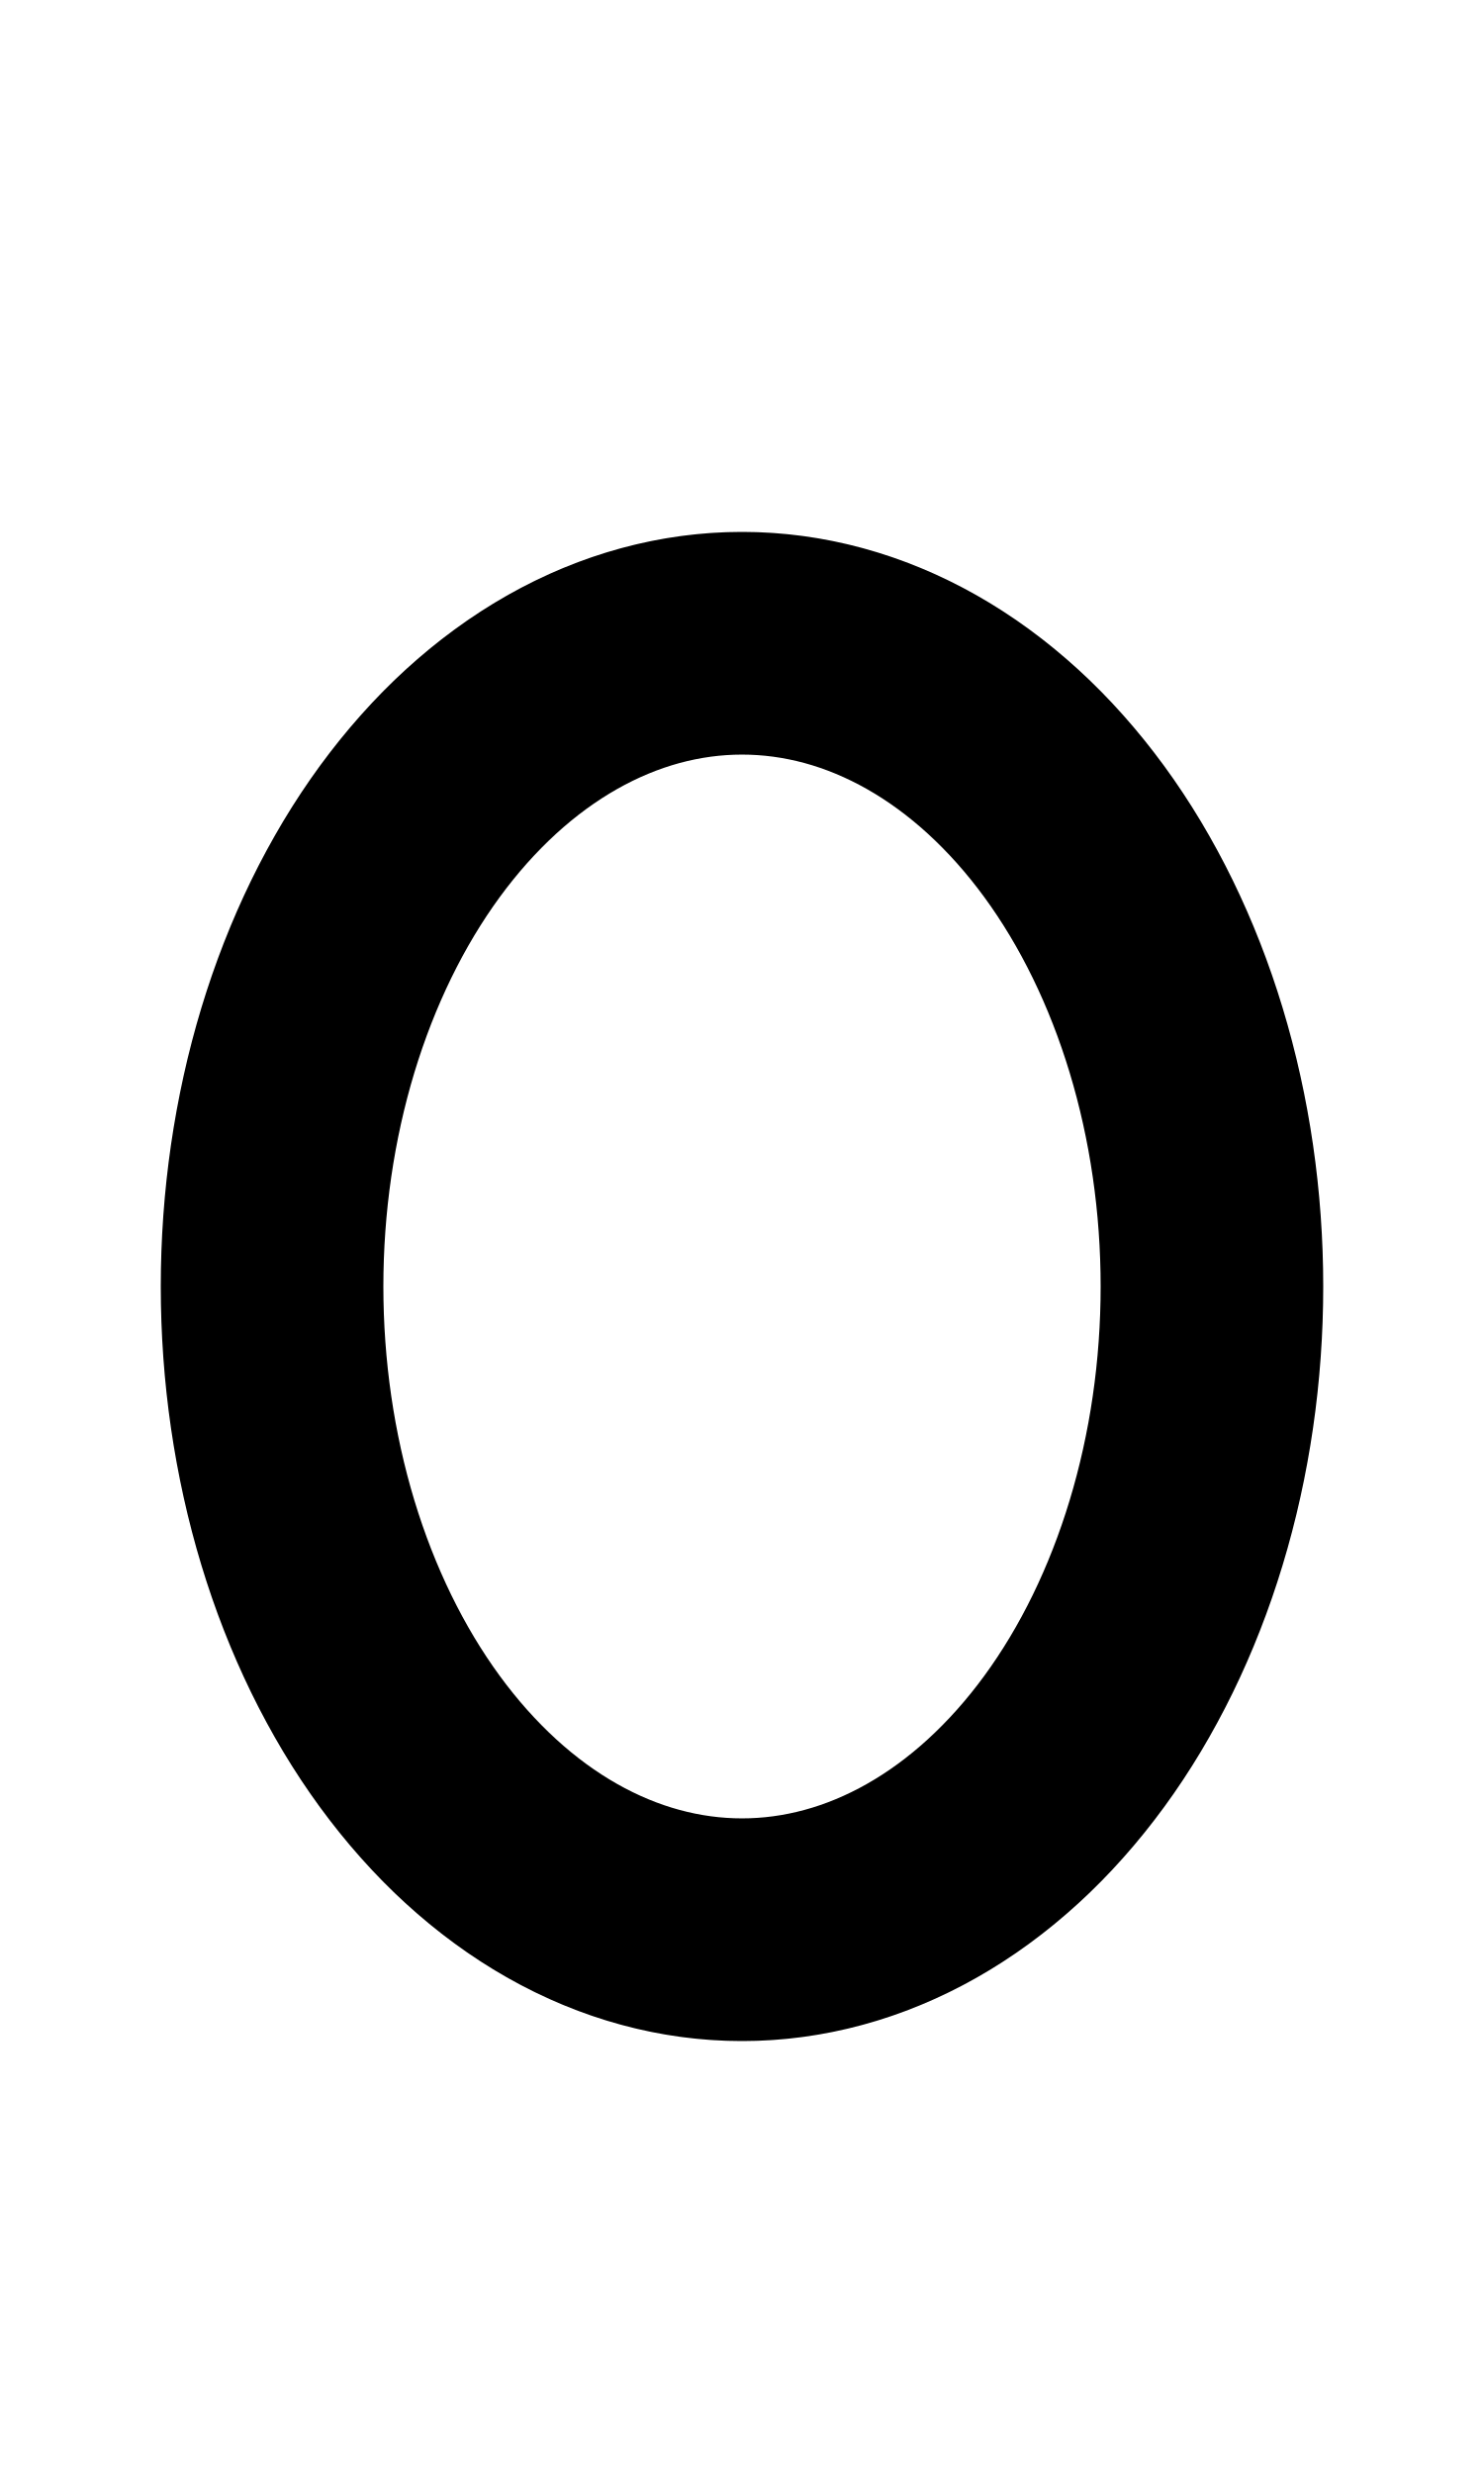
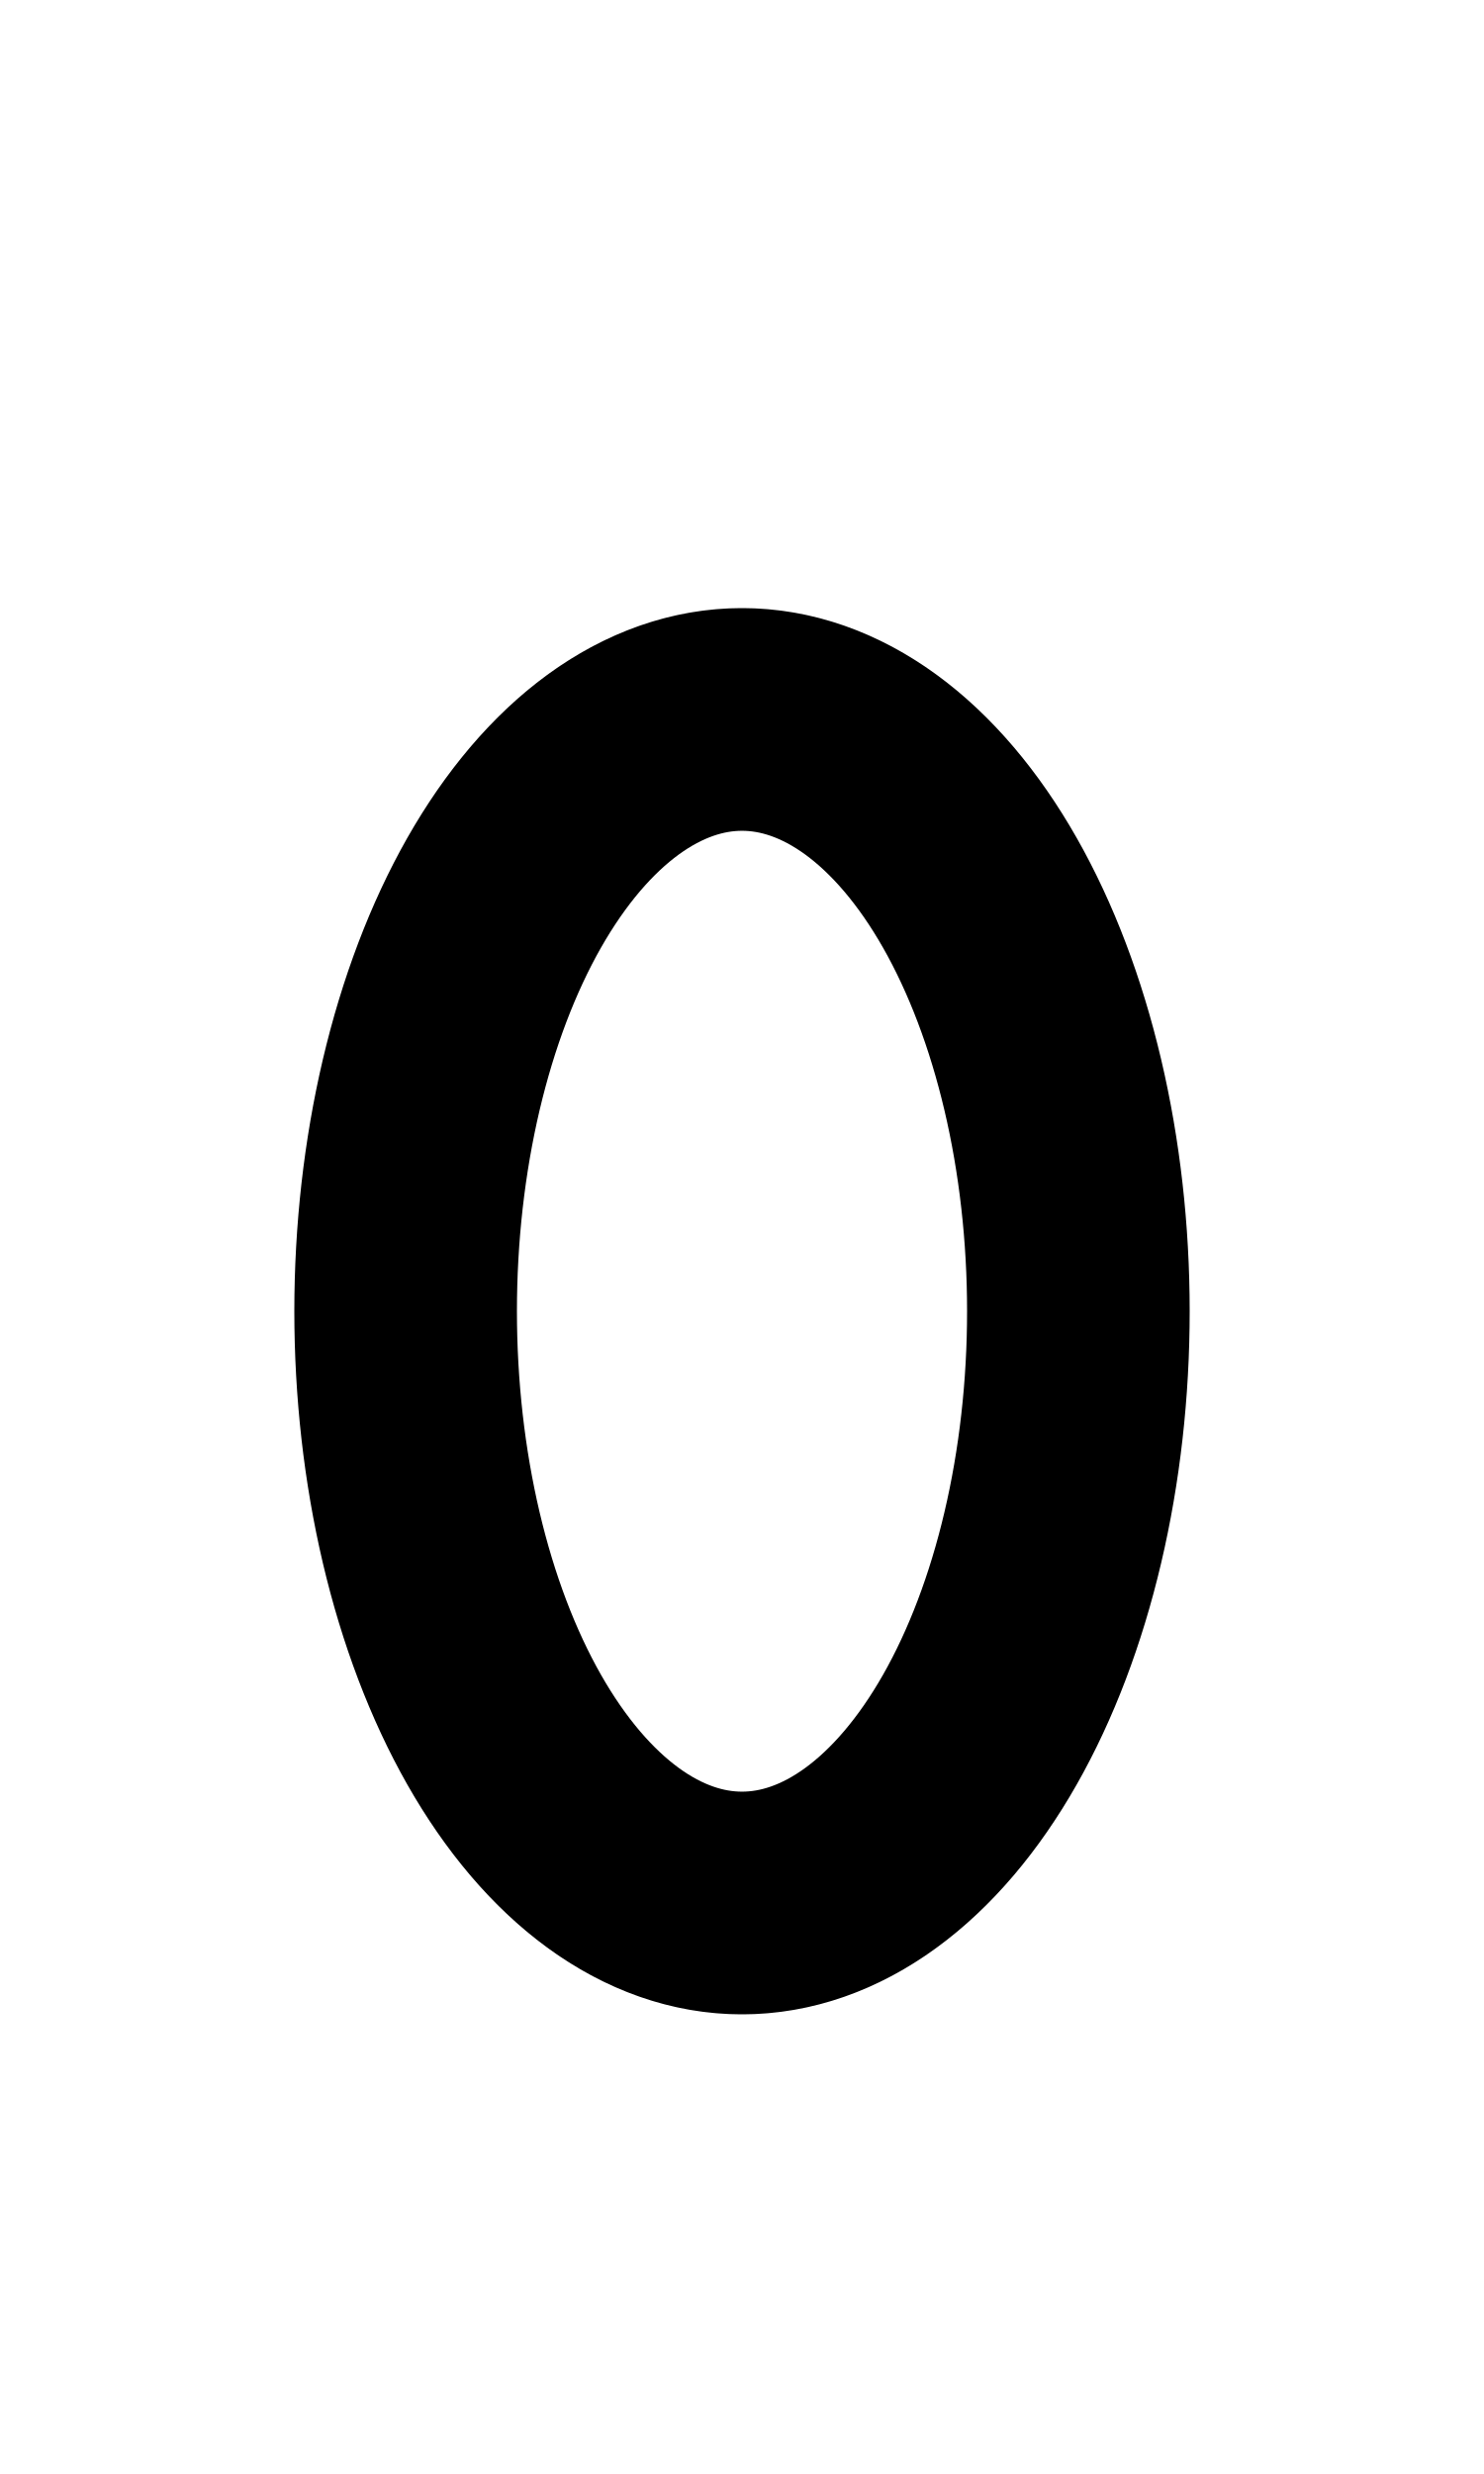
<svg xmlns="http://www.w3.org/2000/svg" viewBox="0 0 600.000 1000">
-   <path d="M 534.998 520.404 L 534.998 519.596 L 534.941 513.216 L 534.926 512.409 L 534.755 506.032 L 534.726 505.224 L 534.440 498.855 L 534.396 498.047 L 533.996 491.689 L 533.938 490.881 L 533.424 484.538 L 533.351 483.729 L 532.724 477.406 L 532.636 476.595 L 531.895 470.295 L 531.792 469.483 L 530.938 463.210 L 530.820 462.397 L 529.854 456.154 L 529.721 455.339 L 528.643 449.131 L 528.494 448.314 L 527.305 442.144 L 527.140 441.326 L 525.841 435.197 L 525.659 434.377 L 524.251 428.293 L 524.052 427.471 L 522.535 421.437 L 522.320 420.613 L 520.695 414.631 L 520.462 413.804 L 518.730 407.879 L 518.479 407.050 L 516.642 401.185 L 516.373 400.354 L 514.431 394.552 L 514.143 393.718 L 512.097 387.984 L 511.790 387.148 L 509.642 381.483 L 509.315 380.645 L 507.066 375.054 L 506.718 374.213 L 504.370 368.700 L 504.000 367.857 L 501.554 362.424 L 501.163 361.579 L 498.620 356.230 L 498.206 355.383 L 495.568 350.121 L 495.132 349.273 L 492.400 344.101 L 491.939 343.251 L 489.115 338.172 L 488.630 337.321 L 485.716 332.339 L 485.205 331.487 L 482.203 326.604 L 481.666 325.752 L 478.577 320.972 L 478.012 320.120 L 474.839 315.445 L 474.246 314.594 L 470.990 310.027 L 470.369 309.177 L 467.031 304.720 L 466.381 303.873 L 462.964 299.530 L 462.283 298.686 L 458.790 294.459 L 458.078 293.618 L 454.510 289.510 L 453.766 288.675 L 450.125 284.687 L 449.349 283.858 L 445.638 279.994 L 444.828 279.172 L 441.048 275.434 L 440.204 274.621 L 436.359 271.011 L 435.480 270.207 L 431.572 266.727 L 430.658 265.936 L 426.688 262.588 L 425.738 261.809 L 421.709 258.596 L 420.724 257.832 L 416.638 254.755 L 415.617 254.008 L 411.477 251.069 L 410.419 250.340 L 406.229 247.542 L 405.134 246.833 L 400.895 244.176 L 399.764 243.491 L 395.478 240.976 L 394.313 240.316 L 389.983 237.946 L 388.782 237.312 L 384.411 235.089 L 383.176 234.485 L 378.766 232.409 L 377.498 231.835 L 373.053 229.908 L 371.752 229.369 L 367.274 227.591 L 365.943 227.087 L 361.434 225.461 L 360.074 224.995 L 355.537 223.521 L 354.151 223.095 L 349.589 221.773 L 348.177 221.389 L 343.593 220.221 L 342.159 219.880 L 337.555 218.867 L 336.101 218.572 L 331.481 217.713 L 330.010 217.465 L 325.375 216.761 L 323.890 216.561 L 319.244 216.014 L 317.747 215.863 L 313.093 215.471 L 311.588 215.370 L 306.928 215.135 L 305.418 215.085 L 300.756 215.006 L 299.244 215.006 L 294.582 215.085 L 293.072 215.135 L 288.412 215.370 L 286.907 215.471 L 282.253 215.863 L 280.756 216.014 L 276.110 216.561 L 274.625 216.761 L 269.990 217.465 L 268.519 217.713 L 263.899 218.572 L 262.445 218.867 L 257.841 219.880 L 256.407 220.221 L 251.823 221.389 L 250.411 221.773 L 245.849 223.095 L 244.463 223.521 L 239.926 224.995 L 238.566 225.461 L 234.057 227.087 L 232.726 227.591 L 228.248 229.369 L 226.947 229.908 L 222.502 231.835 L 221.234 232.409 L 216.824 234.485 L 215.589 235.089 L 211.218 237.312 L 210.017 237.946 L 205.687 240.316 L 204.522 240.976 L 200.236 243.491 L 199.105 244.176 L 194.866 246.833 L 193.771 247.542 L 189.581 250.340 L 188.523 251.069 L 184.383 254.008 L 183.362 254.755 L 179.276 257.832 L 178.291 258.596 L 174.262 261.809 L 173.312 262.588 L 169.342 265.936 L 168.428 266.727 L 164.520 270.207 L 163.641 271.011 L 159.796 274.621 L 158.952 275.434 L 155.172 279.172 L 154.362 279.994 L 150.651 283.858 L 149.875 284.687 L 146.234 288.675 L 145.490 289.510 L 141.922 293.618 L 141.210 294.459 L 137.717 298.686 L 137.036 299.530 L 133.619 303.873 L 132.969 304.720 L 129.631 309.177 L 129.010 310.027 L 125.754 314.594 L 125.161 315.445 L 121.988 320.120 L 121.423 320.972 L 118.334 325.752 L 117.797 326.604 L 114.795 331.487 L 114.284 332.339 L 111.370 337.321 L 110.885 338.172 L 108.061 343.251 L 107.600 344.101 L 104.868 349.273 L 104.432 350.121 L 101.794 355.383 L 101.380 356.230 L 98.837 361.579 L 98.446 362.424 L 96.000 367.857 L 95.630 368.700 L 93.282 374.213 L 92.934 375.054 L 90.685 380.645 L 90.358 381.483 L 88.210 387.148 L 87.903 387.984 L 85.857 393.718 L 85.569 394.552 L 83.627 400.354 L 83.358 401.185 L 81.521 407.050 L 81.270 407.879 L 79.538 413.804 L 79.305 414.631 L 77.680 420.613 L 77.465 421.437 L 75.948 427.471 L 75.749 428.293 L 74.341 434.377 L 74.159 435.197 L 72.860 441.326 L 72.695 442.144 L 71.506 448.314 L 71.357 449.131 L 70.279 455.339 L 70.146 456.154 L 69.180 462.397 L 69.062 463.210 L 68.208 469.483 L 68.105 470.295 L 67.364 476.595 L 67.276 477.406 L 66.649 483.729 L 66.576 484.538 L 66.062 490.881 L 66.004 491.689 L 65.604 498.047 L 65.560 498.855 L 65.274 505.224 L 65.245 506.032 L 65.074 512.409 L 65.059 513.216 L 65.002 519.596 L 65.002 520.404 L 65.059 526.784 L 65.074 527.591 L 65.245 533.968 L 65.274 534.776 L 65.560 541.145 L 65.604 541.953 L 66.004 548.311 L 66.062 549.119 L 66.576 555.462 L 66.649 556.271 L 67.276 562.594 L 67.364 563.405 L 68.105 569.705 L 68.208 570.517 L 69.062 576.790 L 69.180 577.603 L 70.146 583.846 L 70.279 584.661 L 71.357 590.869 L 71.506 591.686 L 72.695 597.856 L 72.860 598.674 L 74.159 604.803 L 74.341 605.623 L 75.749 611.707 L 75.948 612.529 L 77.465 618.563 L 77.680 619.387 L 79.305 625.369 L 79.538 626.196 L 81.270 632.121 L 81.521 632.950 L 83.358 638.815 L 83.627 639.646 L 85.569 645.448 L 85.857 646.282 L 87.903 652.016 L 88.210 652.852 L 90.358 658.517 L 90.685 659.355 L 92.934 664.946 L 93.282 665.787 L 95.630 671.300 L 96.000 672.143 L 98.446 677.576 L 98.837 678.421 L 101.380 683.770 L 101.794 684.617 L 104.432 689.879 L 104.868 690.727 L 107.600 695.899 L 108.061 696.749 L 110.885 701.828 L 111.370 702.679 L 114.284 707.661 L 114.795 708.513 L 117.797 713.396 L 118.334 714.248 L 121.423 719.028 L 121.988 719.880 L 125.161 724.555 L 125.754 725.406 L 129.010 729.973 L 129.631 730.823 L 132.969 735.280 L 133.619 736.127 L 137.036 740.470 L 137.717 741.314 L 141.210 745.541 L 141.922 746.382 L 145.490 750.490 L 146.234 751.325 L 149.875 755.313 L 150.651 756.142 L 154.362 760.006 L 155.172 760.828 L 158.952 764.566 L 159.796 765.379 L 163.641 768.989 L 164.520 769.793 L 168.428 773.273 L 169.342 774.064 L 173.312 777.412 L 174.262 778.191 L 178.291 781.404 L 179.276 782.168 L 183.362 785.245 L 184.383 785.992 L 188.523 788.931 L 189.581 789.660 L 193.771 792.458 L 194.866 793.167 L 199.105 795.824 L 200.236 796.509 L 204.522 799.024 L 205.687 799.684 L 210.017 802.054 L 211.218 802.688 L 215.589 804.911 L 216.824 805.515 L 221.234 807.591 L 222.502 808.165 L 226.947 810.092 L 228.248 810.631 L 232.726 812.409 L 234.057 812.913 L 238.566 814.539 L 239.926 815.005 L 244.463 816.479 L 245.849 816.905 L 250.411 818.227 L 251.823 818.611 L 256.407 819.779 L 257.841 820.120 L 262.445 821.133 L 263.899 821.428 L 268.519 822.287 L 269.990 822.535 L 274.625 823.239 L 276.110 823.439 L 280.756 823.986 L 282.253 824.137 L 286.907 824.529 L 288.412 824.630 L 293.072 824.865 L 294.582 824.915 L 299.244 824.994 L 300.756 824.994 L 305.418 824.915 L 306.928 824.865 L 311.588 824.630 L 313.093 824.529 L 317.747 824.137 L 319.244 823.986 L 323.890 823.439 L 325.375 823.239 L 330.010 822.535 L 331.481 822.287 L 336.101 821.428 L 337.555 821.133 L 342.159 820.120 L 343.593 819.779 L 348.177 818.611 L 349.589 818.227 L 354.151 816.905 L 355.537 816.479 L 360.074 815.005 L 361.434 814.539 L 365.943 812.913 L 367.274 812.409 L 371.752 810.631 L 373.053 810.092 L 377.498 808.165 L 378.766 807.591 L 383.176 805.515 L 384.411 804.911 L 388.782 802.688 L 389.983 802.054 L 394.313 799.684 L 395.478 799.024 L 399.764 796.509 L 400.895 795.824 L 405.134 793.167 L 406.229 792.458 L 410.419 789.660 L 411.477 788.931 L 415.617 785.992 L 416.638 785.245 L 420.724 782.168 L 421.709 781.404 L 425.738 778.191 L 426.688 777.412 L 430.658 774.064 L 431.572 773.273 L 435.480 769.793 L 436.359 768.989 L 440.204 765.379 L 441.048 764.566 L 444.828 760.828 L 445.638 760.006 L 449.349 756.142 L 450.125 755.313 L 453.766 751.325 L 454.510 750.490 L 458.078 746.382 L 458.790 745.541 L 462.283 741.314 L 462.964 740.470 L 466.381 736.127 L 467.031 735.280 L 470.369 730.823 L 470.990 729.973 L 474.246 725.406 L 474.839 724.555 L 478.012 719.880 L 478.577 719.028 L 481.666 714.248 L 482.203 713.396 L 485.205 708.513 L 485.716 707.661 L 488.630 702.679 L 489.115 701.828 L 491.939 696.749 L 492.400 695.899 L 495.132 690.727 L 495.568 689.879 L 498.206 684.617 L 498.620 683.770 L 501.163 678.421 L 501.554 677.576 L 504.000 672.143 L 504.370 671.300 L 506.718 665.787 L 507.066 664.946 L 509.315 659.355 L 509.642 658.517 L 511.790 652.852 L 512.097 652.016 L 514.143 646.282 L 514.431 645.448 L 516.373 639.646 L 516.642 638.815 L 518.479 632.950 L 518.730 632.121 L 520.462 626.196 L 520.695 625.369 L 522.320 619.387 L 522.535 618.563 L 524.052 612.529 L 524.251 611.707 L 525.659 605.623 L 525.841 604.803 L 527.140 598.674 L 527.305 597.856 L 528.494 591.686 L 528.643 590.869 L 529.721 584.661 L 529.854 583.846 L 530.820 577.603 L 530.938 576.790 L 531.792 570.517 L 531.895 569.705 L 532.636 563.405 L 532.724 562.594 L 533.351 556.271 L 533.424 555.462 L 533.938 549.119 L 533.996 548.311 L 534.396 541.953 L 534.440 541.145 L 534.726 534.776 L 534.755 533.968 L 534.926 527.591 L 534.941 526.784 L 534.998 520.404 Z M 444.998 520.000 L 444.948 525.573 L 444.798 531.143 L 444.549 536.704 L 444.199 542.254 L 443.751 547.787 L 443.204 553.300 L 442.558 558.789 L 441.815 564.250 L 440.976 569.678 L 440.040 575.071 L 439.009 580.424 L 437.883 585.734 L 436.665 590.996 L 435.355 596.206 L 433.955 601.362 L 432.465 606.459 L 430.888 611.494 L 429.225 616.463 L 427.478 621.362 L 425.648 626.189 L 423.737 630.939 L 421.747 635.610 L 419.681 640.199 L 417.541 644.701 L 415.328 649.115 L 413.045 653.437 L 410.694 657.665 L 408.279 661.795 L 405.800 665.825 L 403.262 669.753 L 400.667 673.577 L 398.016 677.294 L 395.314 680.901 L 392.563 684.398 L 389.766 687.783 L 386.926 691.053 L 384.046 694.208 L 381.128 697.246 L 378.175 700.166 L 375.192 702.967 L 372.179 705.649 L 369.141 708.211 L 366.080 710.653 L 362.998 712.973 L 359.899 715.174 L 356.784 717.254 L 353.657 719.214 L 350.519 721.055 L 347.373 722.777 L 344.220 724.380 L 341.062 725.867 L 337.901 727.237 L 334.738 728.492 L 331.575 729.633 L 328.411 730.662 L 325.248 731.578 L 322.087 732.383 L 318.927 733.079 L 315.769 733.666 L 312.613 734.145 L 309.458 734.517 L 306.304 734.782 L 303.152 734.941 L 300.000 734.994 L 296.848 734.941 L 293.696 734.782 L 290.542 734.517 L 287.387 734.145 L 284.231 733.666 L 281.073 733.079 L 277.913 732.383 L 274.752 731.578 L 271.589 730.662 L 268.425 729.633 L 265.262 728.492 L 262.099 727.237 L 258.938 725.867 L 255.780 724.380 L 252.627 722.777 L 249.481 721.055 L 246.343 719.214 L 243.216 717.254 L 240.101 715.174 L 237.002 712.973 L 233.920 710.653 L 230.859 708.211 L 227.821 705.649 L 224.808 702.967 L 221.825 700.166 L 218.872 697.246 L 215.954 694.208 L 213.074 691.053 L 210.234 687.783 L 207.437 684.398 L 204.686 680.901 L 201.984 677.294 L 199.333 673.577 L 196.738 669.753 L 194.200 665.825 L 191.721 661.795 L 189.306 657.665 L 186.955 653.437 L 184.672 649.115 L 182.459 644.701 L 180.319 640.199 L 178.253 635.610 L 176.263 630.939 L 174.352 626.189 L 172.522 621.362 L 170.775 616.463 L 169.112 611.494 L 167.535 606.459 L 166.045 601.362 L 164.645 596.206 L 163.335 590.996 L 162.117 585.734 L 160.991 580.424 L 159.960 575.071 L 159.024 569.678 L 158.185 564.250 L 157.442 558.789 L 156.796 553.300 L 156.249 547.787 L 155.801 542.254 L 155.451 536.704 L 155.202 531.143 L 155.052 525.573 L 155.002 520.000 L 155.052 514.427 L 155.202 508.857 L 155.451 503.296 L 155.801 497.746 L 156.249 492.213 L 156.796 486.700 L 157.442 481.211 L 158.185 475.750 L 159.024 470.322 L 159.960 464.929 L 160.991 459.576 L 162.117 454.266 L 163.335 449.004 L 164.645 443.794 L 166.045 438.638 L 167.535 433.541 L 169.112 428.506 L 170.775 423.537 L 172.522 418.638 L 174.352 413.811 L 176.263 409.061 L 178.253 404.390 L 180.319 399.801 L 182.459 395.299 L 184.672 390.885 L 186.955 386.563 L 189.306 382.335 L 191.721 378.205 L 194.200 374.175 L 196.738 370.247 L 199.333 366.423 L 201.984 362.706 L 204.686 359.099 L 207.437 355.602 L 210.234 352.217 L 213.074 348.947 L 215.954 345.792 L 218.872 342.754 L 221.825 339.834 L 224.808 337.033 L 227.821 334.351 L 230.859 331.789 L 233.920 329.347 L 237.002 327.027 L 240.101 324.826 L 243.216 322.746 L 246.343 320.786 L 249.481 318.945 L 252.627 317.223 L 255.780 315.620 L 258.938 314.133 L 262.099 312.763 L 265.262 311.508 L 268.425 310.367 L 271.589 309.338 L 274.752 308.422 L 277.913 307.617 L 281.073 306.921 L 284.231 306.334 L 287.387 305.855 L 290.542 305.483 L 293.696 305.218 L 296.848 305.059 L 300.000 305.006 L 303.152 305.059 L 306.304 305.218 L 309.458 305.483 L 312.613 305.855 L 315.769 306.334 L 318.927 306.921 L 322.087 307.617 L 325.248 308.422 L 328.411 309.338 L 331.575 310.367 L 334.738 311.508 L 337.901 312.763 L 341.062 314.133 L 344.220 315.620 L 347.373 317.223 L 350.519 318.945 L 353.657 320.786 L 356.784 322.746 L 359.899 324.826 L 362.998 327.027 L 366.080 329.347 L 369.141 331.789 L 372.179 334.351 L 375.192 337.033 L 378.175 339.834 L 381.128 342.754 L 384.046 345.792 L 386.926 348.947 L 389.766 352.217 L 392.563 355.602 L 395.314 359.099 L 398.016 362.706 L 400.667 366.423 L 403.262 370.247 L 405.800 374.175 L 408.279 378.205 L 410.694 382.335 L 413.045 386.563 L 415.328 390.885 L 417.541 395.299 L 419.681 399.801 L 421.747 404.390 L 423.737 409.061 L 425.648 413.811 L 427.478 418.638 L 429.225 423.537 L 430.888 428.506 L 432.465 433.541 L 433.955 438.638 L 435.355 443.794 L 436.665 449.004 L 437.883 454.266 L 439.009 459.576 L 440.040 464.929 L 440.976 470.322 L 441.815 475.750 L 442.558 481.211 L 443.204 486.700 L 443.751 492.213 L 444.199 497.746 L 444.549 503.296 L 444.798 508.857 L 444.948 514.427 L 444.998 520.000 Z" fill="black" fill-rule="evenodd" />
+   <path d="M 480.999 530.314 L 480.999 529.686 L 480.958 523.816 L 480.949 523.188 L 480.826 517.321 L 480.809 516.692 L 480.604 510.832 L 480.578 510.203 L 480.291 504.354 L 480.256 503.723 L 479.888 497.888 L 479.844 497.255 L 479.394 491.437 L 479.341 490.802 L 478.811 485.006 L 478.748 484.369 L 478.137 478.597 L 478.064 477.957 L 477.373 472.213 L 477.291 471.570 L 476.520 465.858 L 476.427 465.210 L 475.577 459.533 L 475.474 458.882 L 474.544 453.243 L 474.431 452.587 L 473.423 446.990 L 473.299 446.329 L 472.213 440.778 L 472.077 440.111 L 470.915 434.608 L 470.767 433.936 L 469.528 428.485 L 469.368 427.807 L 468.053 422.411 L 467.880 421.726 L 466.490 416.388 L 466.304 415.696 L 464.840 410.420 L 464.640 409.721 L 463.103 404.510 L 462.888 403.803 L 461.278 398.659 L 461.048 397.944 L 459.367 392.872 L 459.120 392.148 L 457.369 387.150 L 457.105 386.417 L 455.285 381.496 L 455.003 380.754 L 453.115 375.913 L 452.814 375.162 L 450.859 370.404 L 450.537 369.642 L 448.516 364.970 L 448.174 364.198 L 446.088 359.615 L 445.723 358.833 L 443.574 354.341 L 443.185 353.548 L 440.974 349.150 L 440.560 348.347 L 438.289 344.046 L 437.848 343.231 L 435.517 339.030 L 435.047 338.205 L 432.658 334.105 L 432.159 333.269 L 429.714 329.273 L 429.183 328.427 L 426.682 324.538 L 426.117 323.681 L 423.563 319.901 L 422.963 319.035 L 420.357 315.366 L 419.719 314.490 L 417.062 310.936 L 416.384 310.051 L 413.679 306.612 L 412.958 305.720 L 410.206 302.399 L 409.441 301.500 L 406.643 298.299 L 405.832 297.395 L 402.990 294.315 L 402.129 293.408 L 399.245 290.452 L 398.333 289.543 L 395.409 286.712 L 394.443 285.804 L 391.480 283.101 L 390.458 282.196 L 387.458 279.621 L 386.378 278.723 L 383.344 276.278 L 382.203 275.389 L 379.136 273.076 L 377.934 272.201 L 374.835 270.021 L 373.570 269.163 L 370.441 267.118 L 369.113 266.282 L 365.957 264.372 L 364.564 263.563 L 361.382 261.790 L 359.925 261.013 L 356.719 259.378 L 355.963 259.001 L 355.199 258.638 L 351.971 257.142 L 351.184 256.786 L 350.389 256.445 L 347.142 255.089 L 346.324 254.757 L 345.500 254.441 L 342.235 253.225 L 341.389 252.919 L 340.537 252.631 L 337.255 251.556 L 336.382 251.280 L 335.504 251.022 L 332.209 250.089 L 331.312 249.846 L 330.411 249.620 L 327.103 248.830 L 326.185 248.621 L 325.263 248.431 L 321.945 247.784 L 321.009 247.612 L 320.069 247.459 L 316.744 246.956 L 315.793 246.822 L 314.839 246.709 L 311.508 246.349 L 310.546 246.255 L 309.582 246.182 L 306.247 245.966 L 305.278 245.914 L 304.309 245.883 L 300.971 245.810 L 300.000 245.800 L 299.029 245.810 L 295.691 245.883 L 294.722 245.914 L 293.753 245.966 L 290.418 246.182 L 289.454 246.255 L 288.492 246.349 L 285.161 246.709 L 284.207 246.822 L 283.256 246.956 L 279.931 247.459 L 278.991 247.612 L 278.055 247.784 L 274.737 248.431 L 273.815 248.621 L 272.897 248.830 L 269.589 249.620 L 268.688 249.846 L 267.791 250.089 L 264.496 251.022 L 263.618 251.280 L 262.745 251.556 L 259.463 252.631 L 258.611 252.919 L 257.765 253.225 L 254.500 254.441 L 253.676 254.757 L 252.858 255.089 L 249.611 256.445 L 248.816 256.786 L 248.029 257.142 L 244.801 258.638 L 244.037 259.001 L 243.281 259.378 L 240.075 261.013 L 238.618 261.790 L 235.436 263.563 L 234.043 264.372 L 230.887 266.282 L 229.559 267.118 L 226.430 269.163 L 225.165 270.021 L 222.066 272.201 L 220.864 273.076 L 217.797 275.389 L 216.656 276.278 L 213.622 278.723 L 212.542 279.621 L 209.542 282.196 L 208.520 283.101 L 205.557 285.804 L 204.591 286.712 L 201.667 289.543 L 200.755 290.452 L 197.871 293.408 L 197.010 294.315 L 194.168 297.395 L 193.357 298.299 L 190.559 301.500 L 189.794 302.399 L 187.042 305.720 L 186.321 306.612 L 183.616 310.051 L 182.938 310.936 L 180.281 314.490 L 179.643 315.366 L 177.037 319.035 L 176.437 319.901 L 173.883 323.681 L 173.318 324.538 L 170.817 328.427 L 170.286 329.273 L 167.841 333.269 L 167.342 334.105 L 164.953 338.205 L 164.483 339.030 L 162.152 343.231 L 161.711 344.046 L 159.440 348.347 L 159.026 349.150 L 156.815 353.548 L 156.426 354.341 L 154.277 358.833 L 153.912 359.615 L 151.826 364.198 L 151.484 364.970 L 149.463 369.642 L 149.141 370.404 L 147.186 375.162 L 146.885 375.913 L 144.997 380.754 L 144.715 381.496 L 142.895 386.417 L 142.631 387.150 L 140.880 392.148 L 140.633 392.872 L 138.952 397.944 L 138.722 398.659 L 137.112 403.803 L 136.897 404.510 L 135.360 409.721 L 135.160 410.420 L 133.696 415.696 L 133.510 416.388 L 132.120 421.726 L 131.947 422.411 L 130.632 427.807 L 130.472 428.485 L 129.233 433.936 L 129.085 434.608 L 127.923 440.111 L 127.787 440.778 L 126.701 446.329 L 126.577 446.990 L 125.569 452.587 L 125.456 453.243 L 124.526 458.882 L 124.423 459.533 L 123.573 465.210 L 123.480 465.858 L 122.709 471.570 L 122.627 472.213 L 121.936 477.957 L 121.863 478.597 L 121.252 484.369 L 121.189 485.006 L 120.659 490.802 L 120.606 491.437 L 120.156 497.255 L 120.112 497.888 L 119.744 503.723 L 119.709 504.354 L 119.422 510.203 L 119.396 510.832 L 119.191 516.692 L 119.174 517.321 L 119.051 523.188 L 119.042 523.816 L 119.001 529.686 L 119.001 530.314 L 119.042 536.184 L 119.051 536.812 L 119.174 542.679 L 119.191 543.308 L 119.396 549.168 L 119.422 549.797 L 119.709 555.646 L 119.744 556.277 L 120.112 562.112 L 120.156 562.745 L 120.606 568.563 L 120.659 569.198 L 121.189 574.994 L 121.252 575.631 L 121.863 581.403 L 121.936 582.043 L 122.627 587.787 L 122.709 588.430 L 123.480 594.142 L 123.573 594.790 L 124.423 600.467 L 124.526 601.118 L 125.456 606.757 L 125.569 607.413 L 126.577 613.010 L 126.701 613.671 L 127.787 619.222 L 127.923 619.889 L 129.085 625.392 L 129.233 626.064 L 130.472 631.515 L 130.632 632.193 L 131.947 637.589 L 132.120 638.274 L 133.510 643.612 L 133.696 644.304 L 135.160 649.580 L 135.360 650.279 L 136.897 655.490 L 137.112 656.197 L 138.722 661.341 L 138.952 662.056 L 140.633 667.128 L 140.880 667.852 L 142.631 672.850 L 142.895 673.583 L 144.715 678.504 L 144.997 679.246 L 146.885 684.087 L 147.186 684.838 L 149.141 689.596 L 149.463 690.358 L 151.484 695.030 L 151.826 695.802 L 153.912 700.385 L 154.277 701.167 L 156.426 705.659 L 156.815 706.452 L 159.026 710.850 L 159.440 711.653 L 161.711 715.954 L 162.152 716.769 L 164.483 720.970 L 164.953 721.795 L 167.342 725.895 L 167.841 726.731 L 170.286 730.727 L 170.817 731.573 L 173.318 735.462 L 173.883 736.319 L 176.437 740.099 L 177.037 740.965 L 179.643 744.634 L 180.281 745.510 L 182.938 749.064 L 183.616 749.949 L 186.321 753.388 L 187.042 754.280 L 189.794 757.601 L 190.559 758.500 L 193.357 761.701 L 194.168 762.605 L 197.010 765.685 L 197.871 766.592 L 200.755 769.548 L 201.667 770.457 L 204.591 773.288 L 205.557 774.196 L 208.520 776.899 L 209.542 777.804 L 212.542 780.379 L 213.622 781.277 L 216.656 783.722 L 217.797 784.611 L 220.864 786.924 L 222.066 787.799 L 225.165 789.979 L 226.430 790.837 L 229.559 792.882 L 230.887 793.718 L 234.043 795.628 L 235.436 796.437 L 238.618 798.210 L 240.075 798.987 L 243.281 800.622 L 244.037 800.999 L 244.801 801.362 L 248.029 802.858 L 248.816 803.214 L 249.611 803.555 L 252.858 804.911 L 253.676 805.243 L 254.500 805.559 L 257.765 806.775 L 258.611 807.081 L 259.463 807.369 L 262.745 808.444 L 263.618 808.720 L 264.496 808.978 L 267.791 809.911 L 268.688 810.154 L 269.589 810.380 L 272.897 811.170 L 273.815 811.379 L 274.737 811.569 L 278.055 812.216 L 278.991 812.388 L 279.931 812.541 L 283.256 813.044 L 284.207 813.178 L 285.161 813.291 L 288.492 813.651 L 289.454 813.745 L 290.418 813.818 L 293.753 814.034 L 294.722 814.086 L 295.691 814.117 L 299.029 814.190 L 300.000 814.200 L 300.971 814.190 L 304.309 814.117 L 305.278 814.086 L 306.247 814.034 L 309.582 813.818 L 310.546 813.745 L 311.508 813.651 L 314.839 813.291 L 315.793 813.178 L 316.744 813.044 L 320.069 812.541 L 321.009 812.388 L 321.945 812.216 L 325.263 811.569 L 326.185 811.379 L 327.103 811.170 L 330.411 810.380 L 331.312 810.154 L 332.209 809.911 L 335.504 808.978 L 336.382 808.720 L 337.255 808.444 L 340.537 807.369 L 341.389 807.081 L 342.235 806.775 L 345.500 805.559 L 346.324 805.243 L 347.142 804.911 L 350.389 803.555 L 351.184 803.214 L 351.971 802.858 L 355.199 801.362 L 355.963 800.999 L 356.719 800.622 L 359.925 798.987 L 361.382 798.210 L 364.564 796.437 L 365.957 795.628 L 369.113 793.718 L 370.441 792.882 L 373.570 790.837 L 374.835 789.979 L 377.934 787.799 L 379.136 786.924 L 382.203 784.611 L 383.344 783.722 L 386.378 781.277 L 387.458 780.379 L 390.458 777.804 L 391.480 776.899 L 394.443 774.196 L 395.409 773.288 L 398.333 770.457 L 399.245 769.548 L 402.129 766.592 L 402.990 765.685 L 405.832 762.605 L 406.643 761.701 L 409.441 758.500 L 410.206 757.601 L 412.958 754.280 L 413.679 753.388 L 416.384 749.949 L 417.062 749.064 L 419.719 745.510 L 420.357 744.634 L 422.963 740.965 L 423.563 740.099 L 426.117 736.319 L 426.682 735.462 L 429.183 731.573 L 429.714 730.727 L 432.159 726.731 L 432.658 725.895 L 435.047 721.795 L 435.517 720.970 L 437.848 716.769 L 438.289 715.954 L 440.560 711.653 L 440.974 710.850 L 443.185 706.452 L 443.574 705.659 L 445.723 701.167 L 446.088 700.385 L 448.174 695.802 L 448.516 695.030 L 450.537 690.358 L 450.859 689.596 L 452.814 684.838 L 453.115 684.087 L 455.003 679.246 L 455.285 678.504 L 457.105 673.583 L 457.369 672.850 L 459.120 667.852 L 459.367 667.128 L 461.048 662.056 L 461.278 661.341 L 462.888 656.197 L 463.103 655.490 L 464.640 650.279 L 464.840 649.580 L 466.304 644.304 L 466.490 643.612 L 467.880 638.274 L 468.053 637.589 L 469.368 632.193 L 469.528 631.515 L 470.767 626.064 L 470.915 625.392 L 472.077 619.889 L 472.213 619.222 L 473.299 613.671 L 473.423 613.010 L 474.431 607.413 L 474.544 606.757 L 475.474 601.118 L 475.577 600.467 L 476.427 594.790 L 476.520 594.142 L 477.291 588.430 L 477.373 587.787 L 478.064 582.043 L 478.137 581.403 L 478.748 575.631 L 478.811 574.994 L 479.341 569.198 L 479.394 568.563 L 479.844 562.745 L 479.888 562.112 L 480.256 556.277 L 480.291 555.646 L 480.578 549.797 L 480.604 549.168 L 480.809 543.308 L 480.826 542.679 L 480.949 536.812 L 480.958 536.184 L 480.999 530.314 Z M 390.999 530.000 L 390.962 535.242 L 390.853 540.480 L 390.670 545.711 L 390.414 550.929 L 390.086 556.132 L 389.686 561.316 L 389.214 566.475 L 388.671 571.608 L 388.057 576.709 L 387.373 581.775 L 386.619 586.802 L 385.798 591.787 L 384.908 596.725 L 383.952 601.612 L 382.931 606.445 L 381.845 611.221 L 380.696 615.935 L 379.485 620.584 L 378.214 625.164 L 376.885 629.671 L 375.498 634.103 L 374.056 638.456 L 372.560 642.725 L 371.012 646.909 L 369.415 651.003 L 367.771 655.004 L 366.082 658.910 L 364.349 662.716 L 362.577 666.421 L 360.767 670.020 L 358.923 673.512 L 357.047 676.894 L 355.142 680.164 L 353.211 683.318 L 351.258 686.355 L 349.287 689.273 L 347.300 692.070 L 345.302 694.744 L 343.296 697.294 L 341.286 699.719 L 339.276 702.019 L 337.270 704.193 L 335.272 706.240 L 333.287 708.162 L 331.318 709.959 L 329.370 711.632 L 327.445 713.182 L 325.548 714.613 L 323.682 715.925 L 321.850 717.123 L 320.054 718.209 L 318.297 719.189 L 316.580 720.064 L 314.904 720.841 L 313.268 721.524 L 311.673 722.118 L 310.116 722.628 L 308.596 723.058 L 307.109 723.414 L 305.650 723.698 L 304.216 723.915 L 302.800 724.068 L 301.397 724.159 L 300.000 724.190 L 298.603 724.159 L 297.200 724.068 L 295.784 723.915 L 294.350 723.698 L 292.891 723.414 L 291.404 723.058 L 289.884 722.628 L 288.327 722.118 L 286.732 721.524 L 285.096 720.841 L 283.420 720.064 L 281.703 719.189 L 279.946 718.209 L 278.150 717.123 L 276.318 715.925 L 274.452 714.613 L 272.555 713.182 L 270.630 711.632 L 268.682 709.959 L 266.713 708.162 L 264.728 706.240 L 262.730 704.193 L 260.724 702.019 L 258.714 699.719 L 256.704 697.294 L 254.698 694.744 L 252.700 692.070 L 250.713 689.273 L 248.742 686.355 L 246.789 683.318 L 244.858 680.164 L 242.953 676.894 L 241.077 673.512 L 239.233 670.020 L 237.423 666.421 L 235.651 662.716 L 233.918 658.910 L 232.229 655.004 L 230.585 651.003 L 228.988 646.909 L 227.440 642.725 L 225.944 638.456 L 224.502 634.103 L 223.115 629.671 L 221.786 625.164 L 220.515 620.584 L 219.304 615.935 L 218.155 611.221 L 217.069 606.445 L 216.048 601.612 L 215.092 596.725 L 214.202 591.787 L 213.381 586.802 L 212.627 581.775 L 211.943 576.709 L 211.329 571.608 L 210.786 566.475 L 210.314 561.316 L 209.914 556.132 L 209.586 550.929 L 209.330 545.711 L 209.147 540.480 L 209.038 535.242 L 209.001 530.000 L 209.038 524.758 L 209.147 519.520 L 209.330 514.289 L 209.586 509.071 L 209.914 503.868 L 210.314 498.684 L 210.786 493.525 L 211.329 488.392 L 211.943 483.291 L 212.627 478.225 L 213.381 473.198 L 214.202 468.213 L 215.092 463.275 L 216.048 458.388 L 217.069 453.555 L 218.155 448.779 L 219.304 444.065 L 220.515 439.416 L 221.786 434.836 L 223.115 430.329 L 224.502 425.897 L 225.944 421.544 L 227.440 417.275 L 228.988 413.091 L 230.585 408.997 L 232.229 404.996 L 233.918 401.090 L 235.651 397.284 L 237.423 393.579 L 239.233 389.980 L 241.077 386.488 L 242.953 383.106 L 244.858 379.836 L 246.789 376.682 L 248.742 373.645 L 250.713 370.727 L 252.700 367.930 L 254.698 365.256 L 256.704 362.706 L 258.714 360.281 L 260.724 357.981 L 262.730 355.807 L 264.728 353.760 L 266.713 351.838 L 268.682 350.041 L 270.630 348.368 L 272.555 346.818 L 274.452 345.387 L 276.318 344.075 L 278.150 342.877 L 279.946 341.791 L 281.703 340.811 L 283.420 339.936 L 285.096 339.159 L 286.732 338.476 L 288.327 337.882 L 289.884 337.372 L 291.404 336.942 L 292.891 336.586 L 294.350 336.302 L 295.784 336.085 L 297.200 335.932 L 298.603 335.841 L 300.000 335.810 L 301.397 335.841 L 302.800 335.932 L 304.216 336.085 L 305.650 336.302 L 307.109 336.586 L 308.596 336.942 L 310.116 337.372 L 311.673 337.882 L 313.268 338.476 L 314.904 339.159 L 316.580 339.936 L 318.297 340.811 L 320.054 341.791 L 321.850 342.877 L 323.682 344.075 L 325.548 345.387 L 327.445 346.818 L 329.370 348.368 L 331.318 350.041 L 333.287 351.838 L 335.272 353.760 L 337.270 355.807 L 339.276 357.981 L 341.286 360.281 L 343.296 362.706 L 345.302 365.256 L 347.300 367.930 L 349.287 370.727 L 351.258 373.645 L 353.211 376.682 L 355.142 379.836 L 357.047 383.106 L 358.923 386.488 L 360.767 389.980 L 362.577 393.579 L 364.349 397.284 L 366.082 401.090 L 367.771 404.996 L 369.415 408.997 L 371.012 413.091 L 372.560 417.275 L 374.056 421.544 L 375.498 425.897 L 376.885 430.329 L 378.214 434.836 L 379.485 439.416 L 380.696 444.065 L 381.845 448.779 L 382.931 453.555 L 383.952 458.388 L 384.908 463.275 L 385.798 468.213 L 386.619 473.198 L 387.373 478.225 L 388.057 483.291 L 388.671 488.392 L 389.214 493.525 L 389.686 498.684 L 390.086 503.868 L 390.414 509.071 L 390.670 514.289 L 390.853 519.520 L 390.962 524.758 L 390.999 530.000 Z" fill="black" fill-rule="evenodd" />
</svg>
